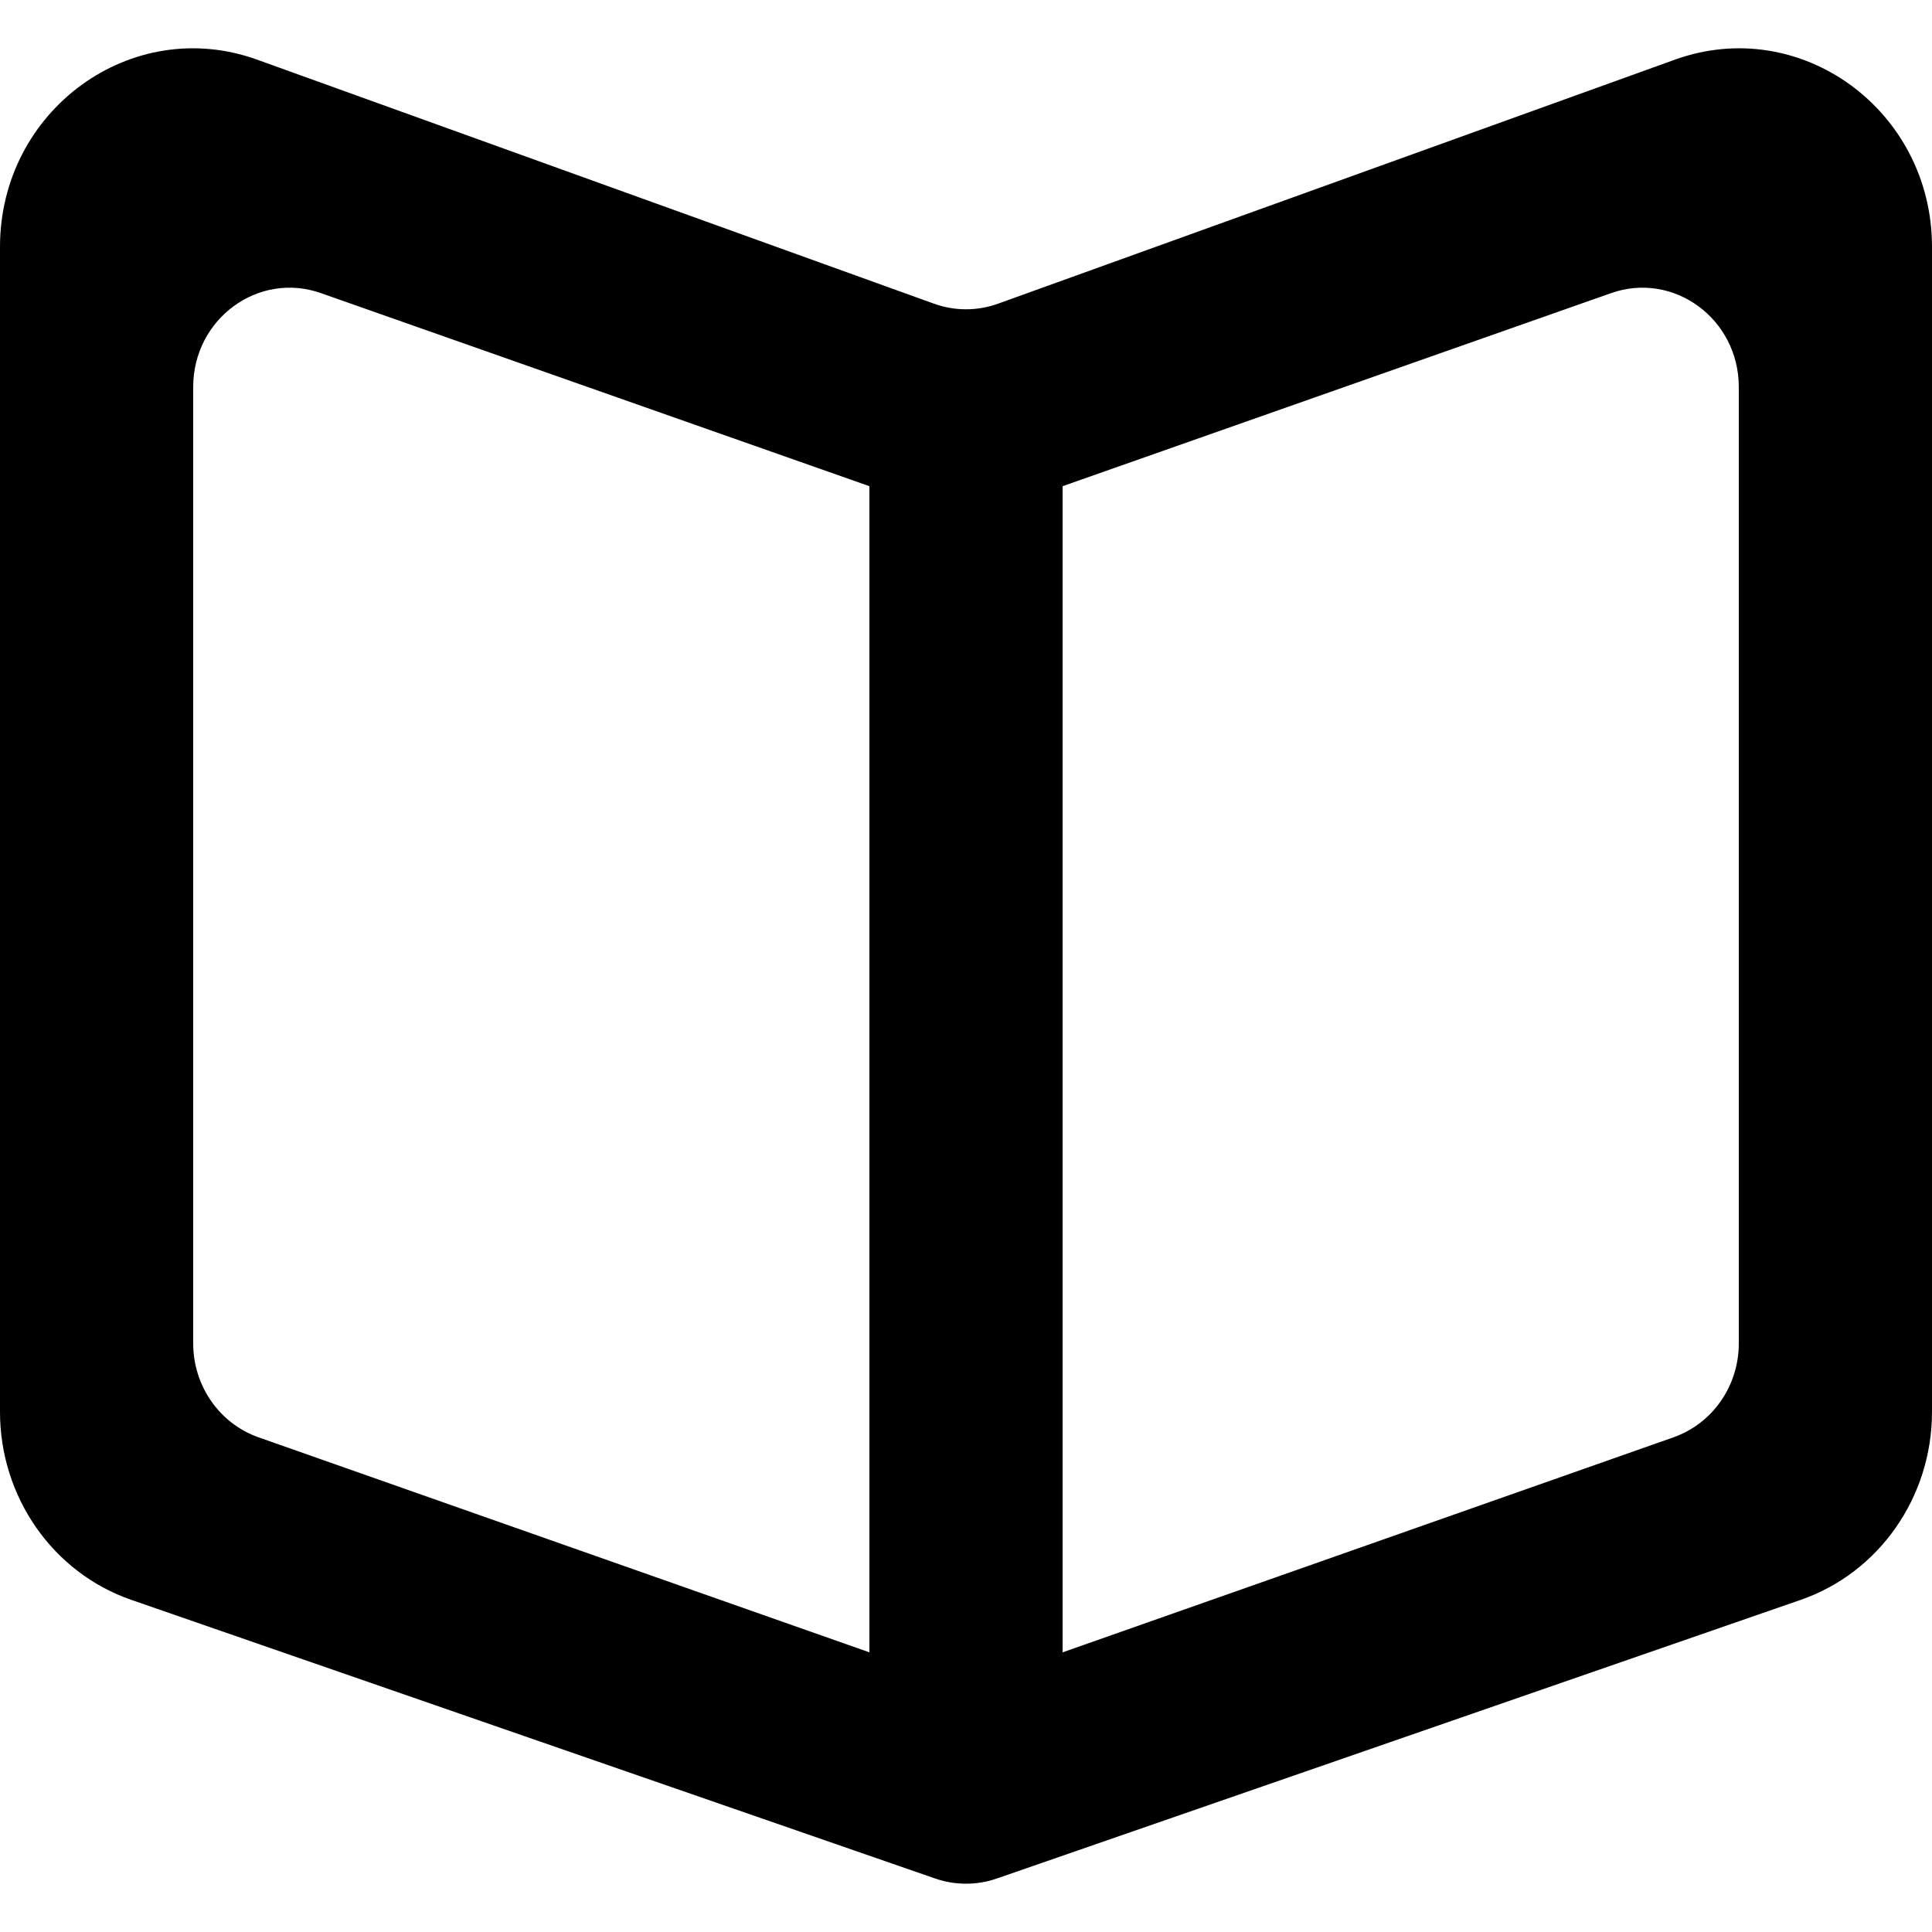
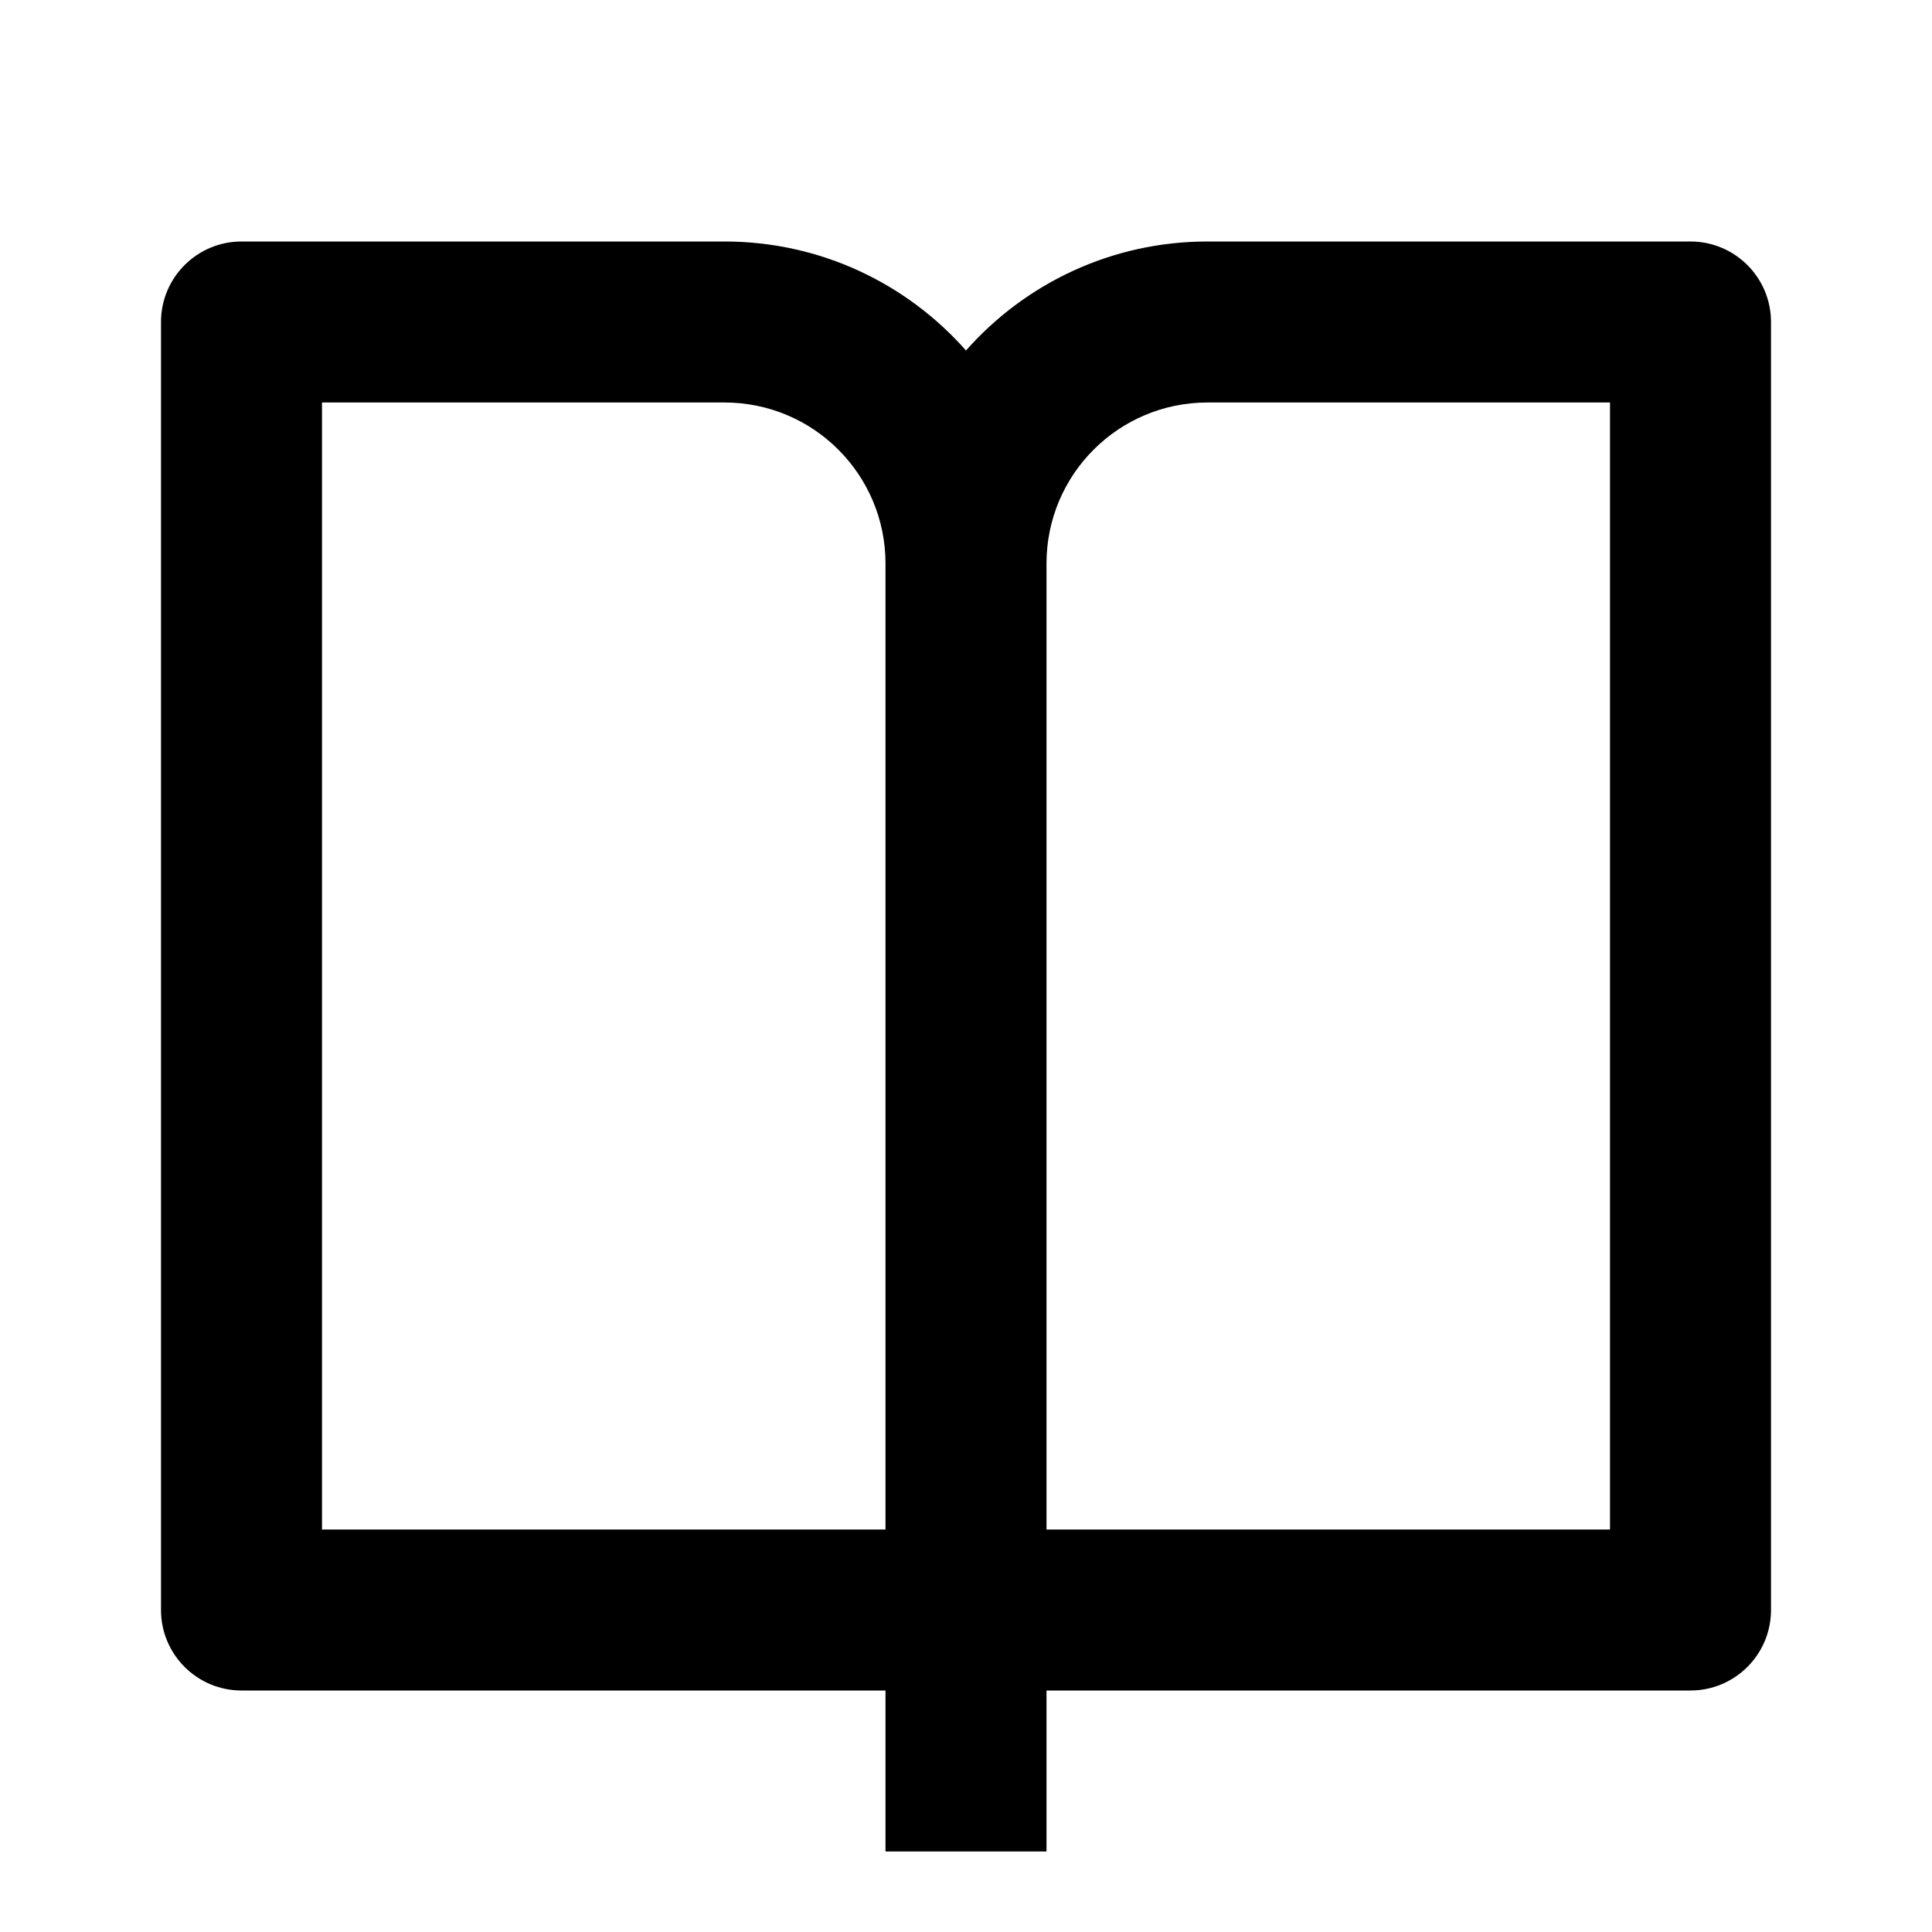
- <svg xmlns="http://www.w3.org/2000/svg" width="800px" height="800px" viewBox="0 -0.5 20 20" version="1.1">
-   <defs>
- 
- </defs>
-   <g id="Page-1" stroke="none" stroke-width="1" fill="none" fill-rule="evenodd">
-     <g id="Dribbble-Light-Preview" transform="translate(-260, -2759)" fill="#000000">
-       <g id="icons" transform="translate(56, 160)">
-         <path d="M222,2612.407 C222,2612.846 221.729,2613.236 221.324,2613.379 L215,2615.605 L215,2603.715 L215,2603.533 L220.676,2601.535 C221.325,2601.305 222,2601.801 222,2602.506 L222,2612.407 Z M213,2603.715 L213,2615.605 L206.676,2613.379 C206.271,2613.236 206,2612.846 206,2612.407 L206,2602.506 C206,2601.801 206.675,2601.305 207.324,2601.535 L213,2603.533 L213,2603.715 Z M221.337,2599.118 L214.331,2601.644 C214.117,2601.721 213.883,2601.721 213.669,2601.644 L206.663,2599.118 C205.362,2598.648 204,2599.64 204,2601.056 L204,2613.116 C204,2613.997 204.547,2614.781 205.36,2615.062 L213.68,2617.946 C213.888,2618.018 214.112,2618.018 214.32,2617.946 L222.64,2615.062 C223.453,2614.781 224,2613.997 224,2613.116 L224,2601.056 C224,2599.64 222.638,2598.648 221.337,2599.118 L221.337,2599.118 Z" id="book-[#1207]">
- 
- </path>
-       </g>
-     </g>
-   </g>
+ <svg xmlns="http://www.w3.org/2000/svg" viewBox="0 0 24 24">
+   <path d="M13 21V23H11V21H3C2.448 21 2 20.552 2 20V4C2 3.448 2.448 3 3 3H9C10.195 3 11.267 3.524 12 4.354C12.733 3.524 13.805 3 15 3H21C21.552 3 22 3.448 22 4V20C22 20.552 21.552 21 21 21H13ZM20 19V5H15C13.895 5 13 5.895 13 7V19H20ZM11 19V7C11 5.895 10.105 5 9 5H4V19H11Z" />
</svg>
